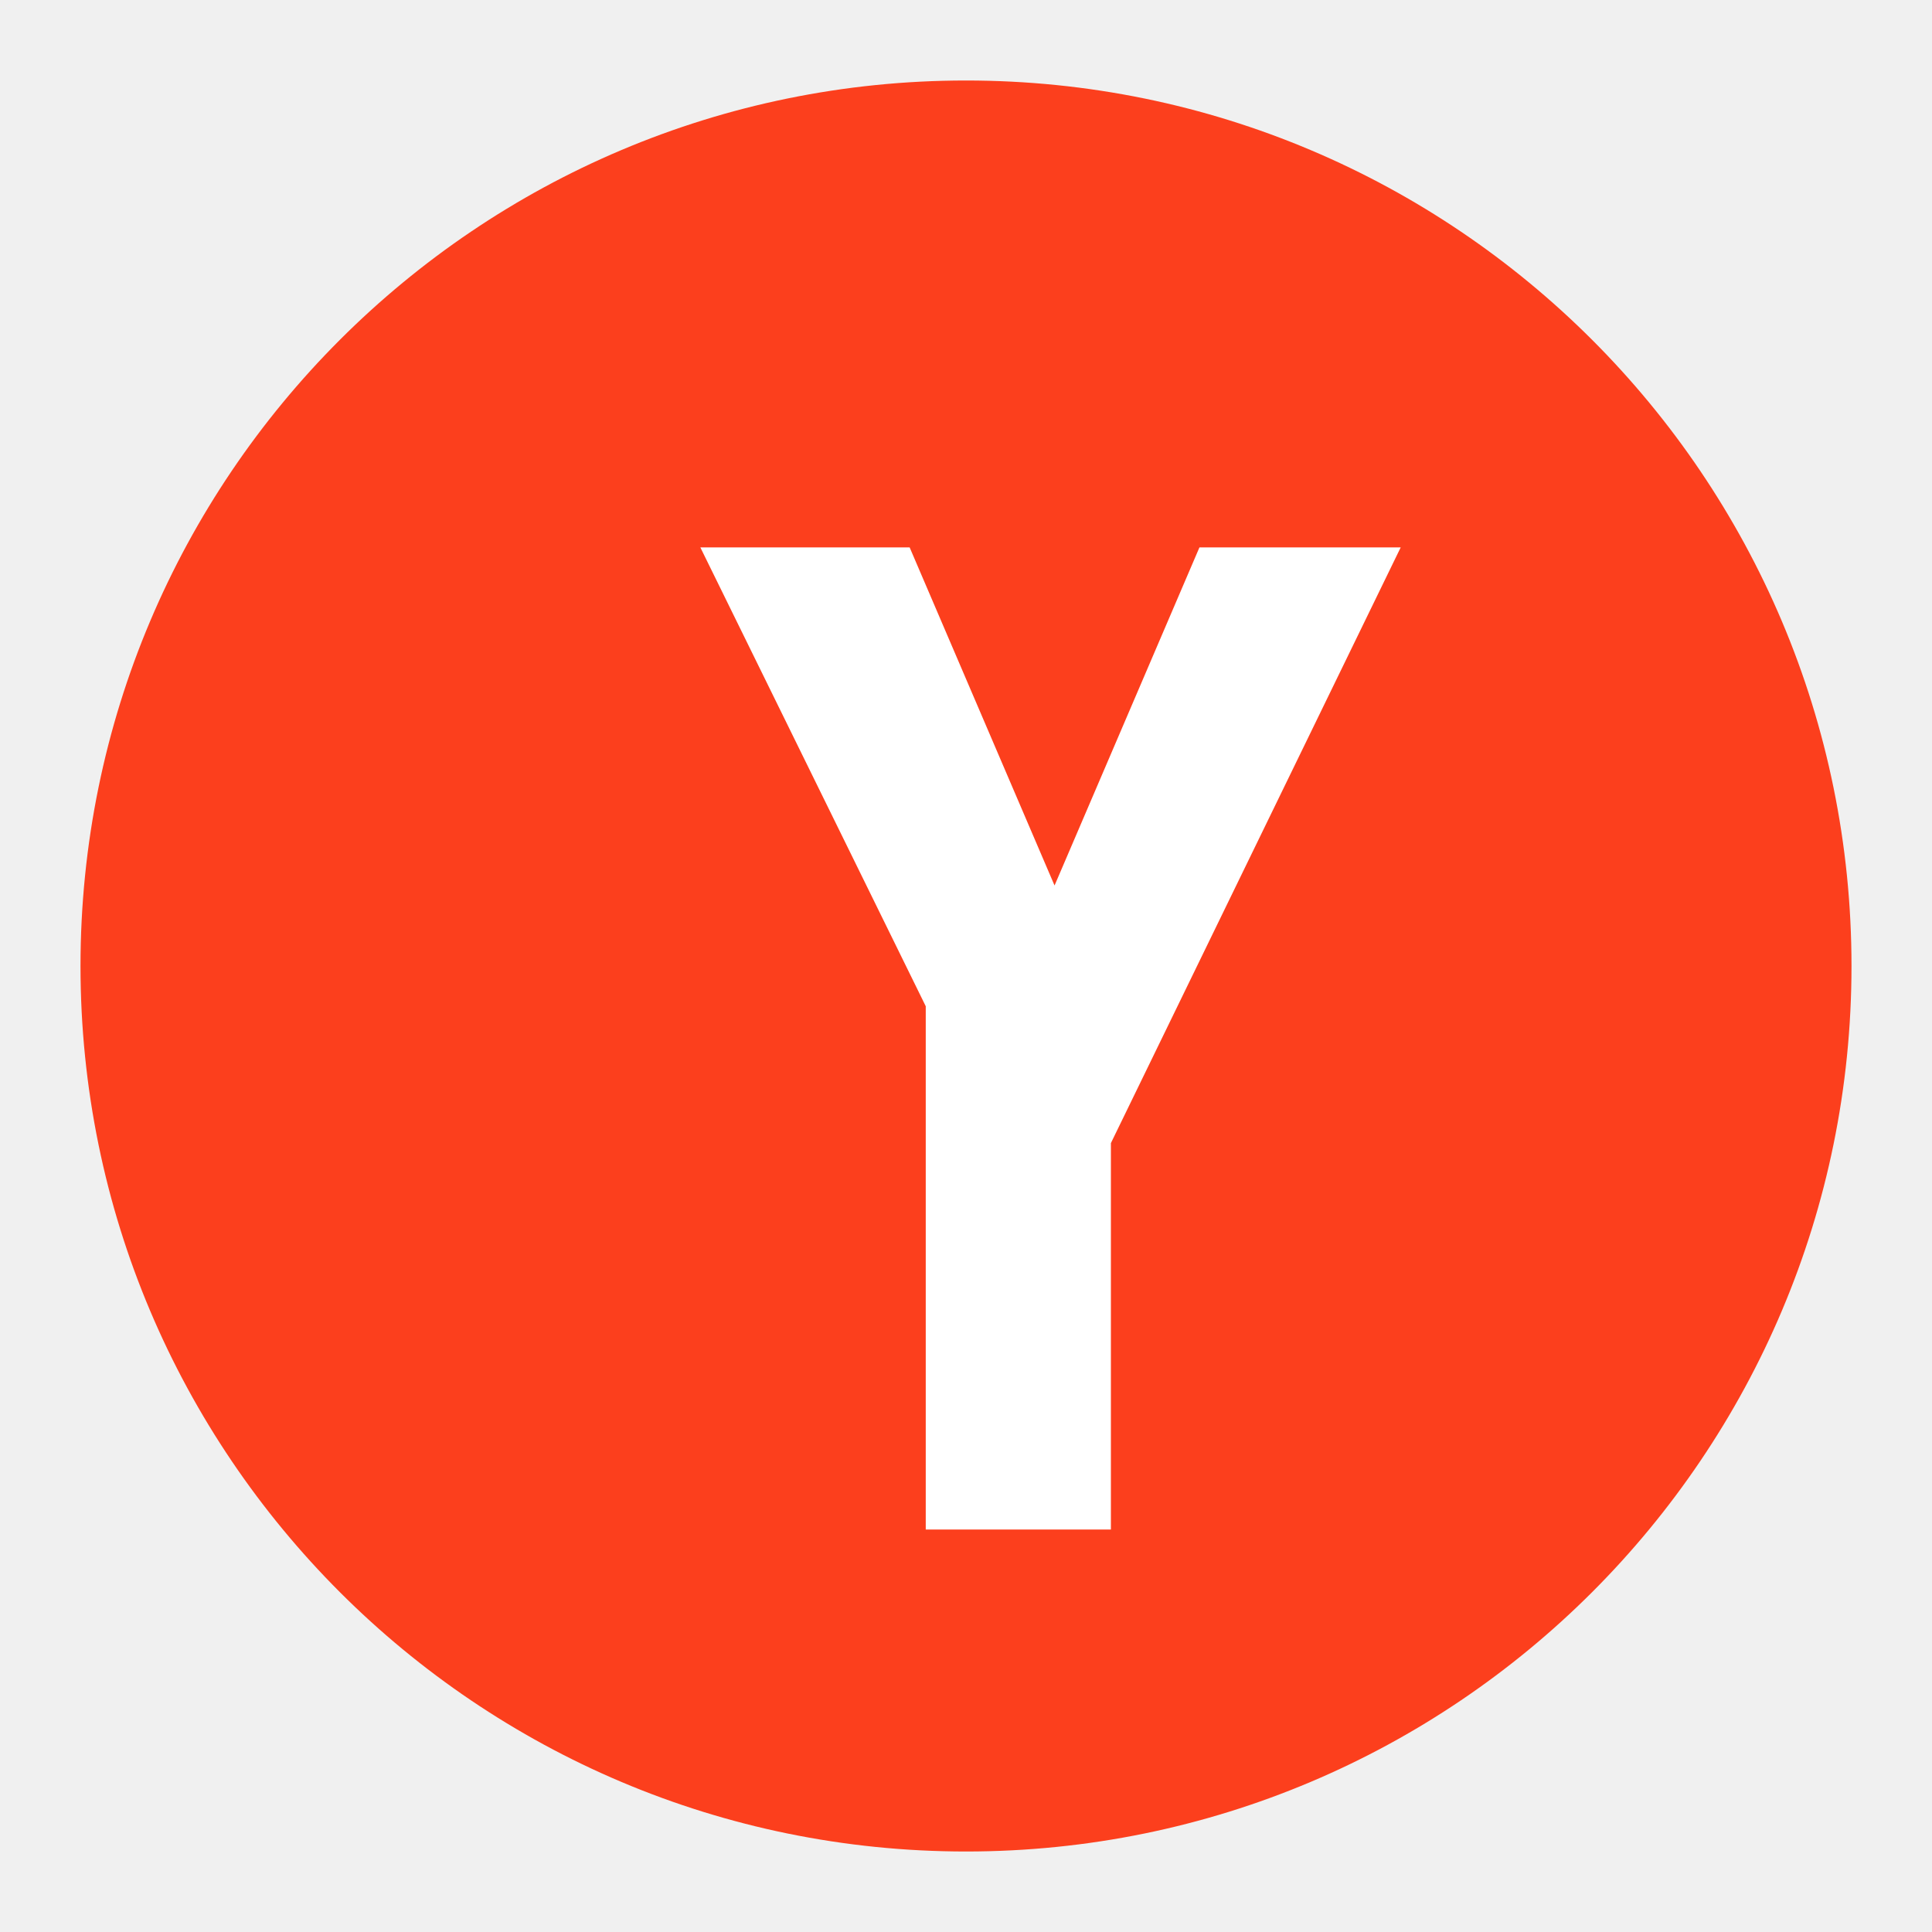
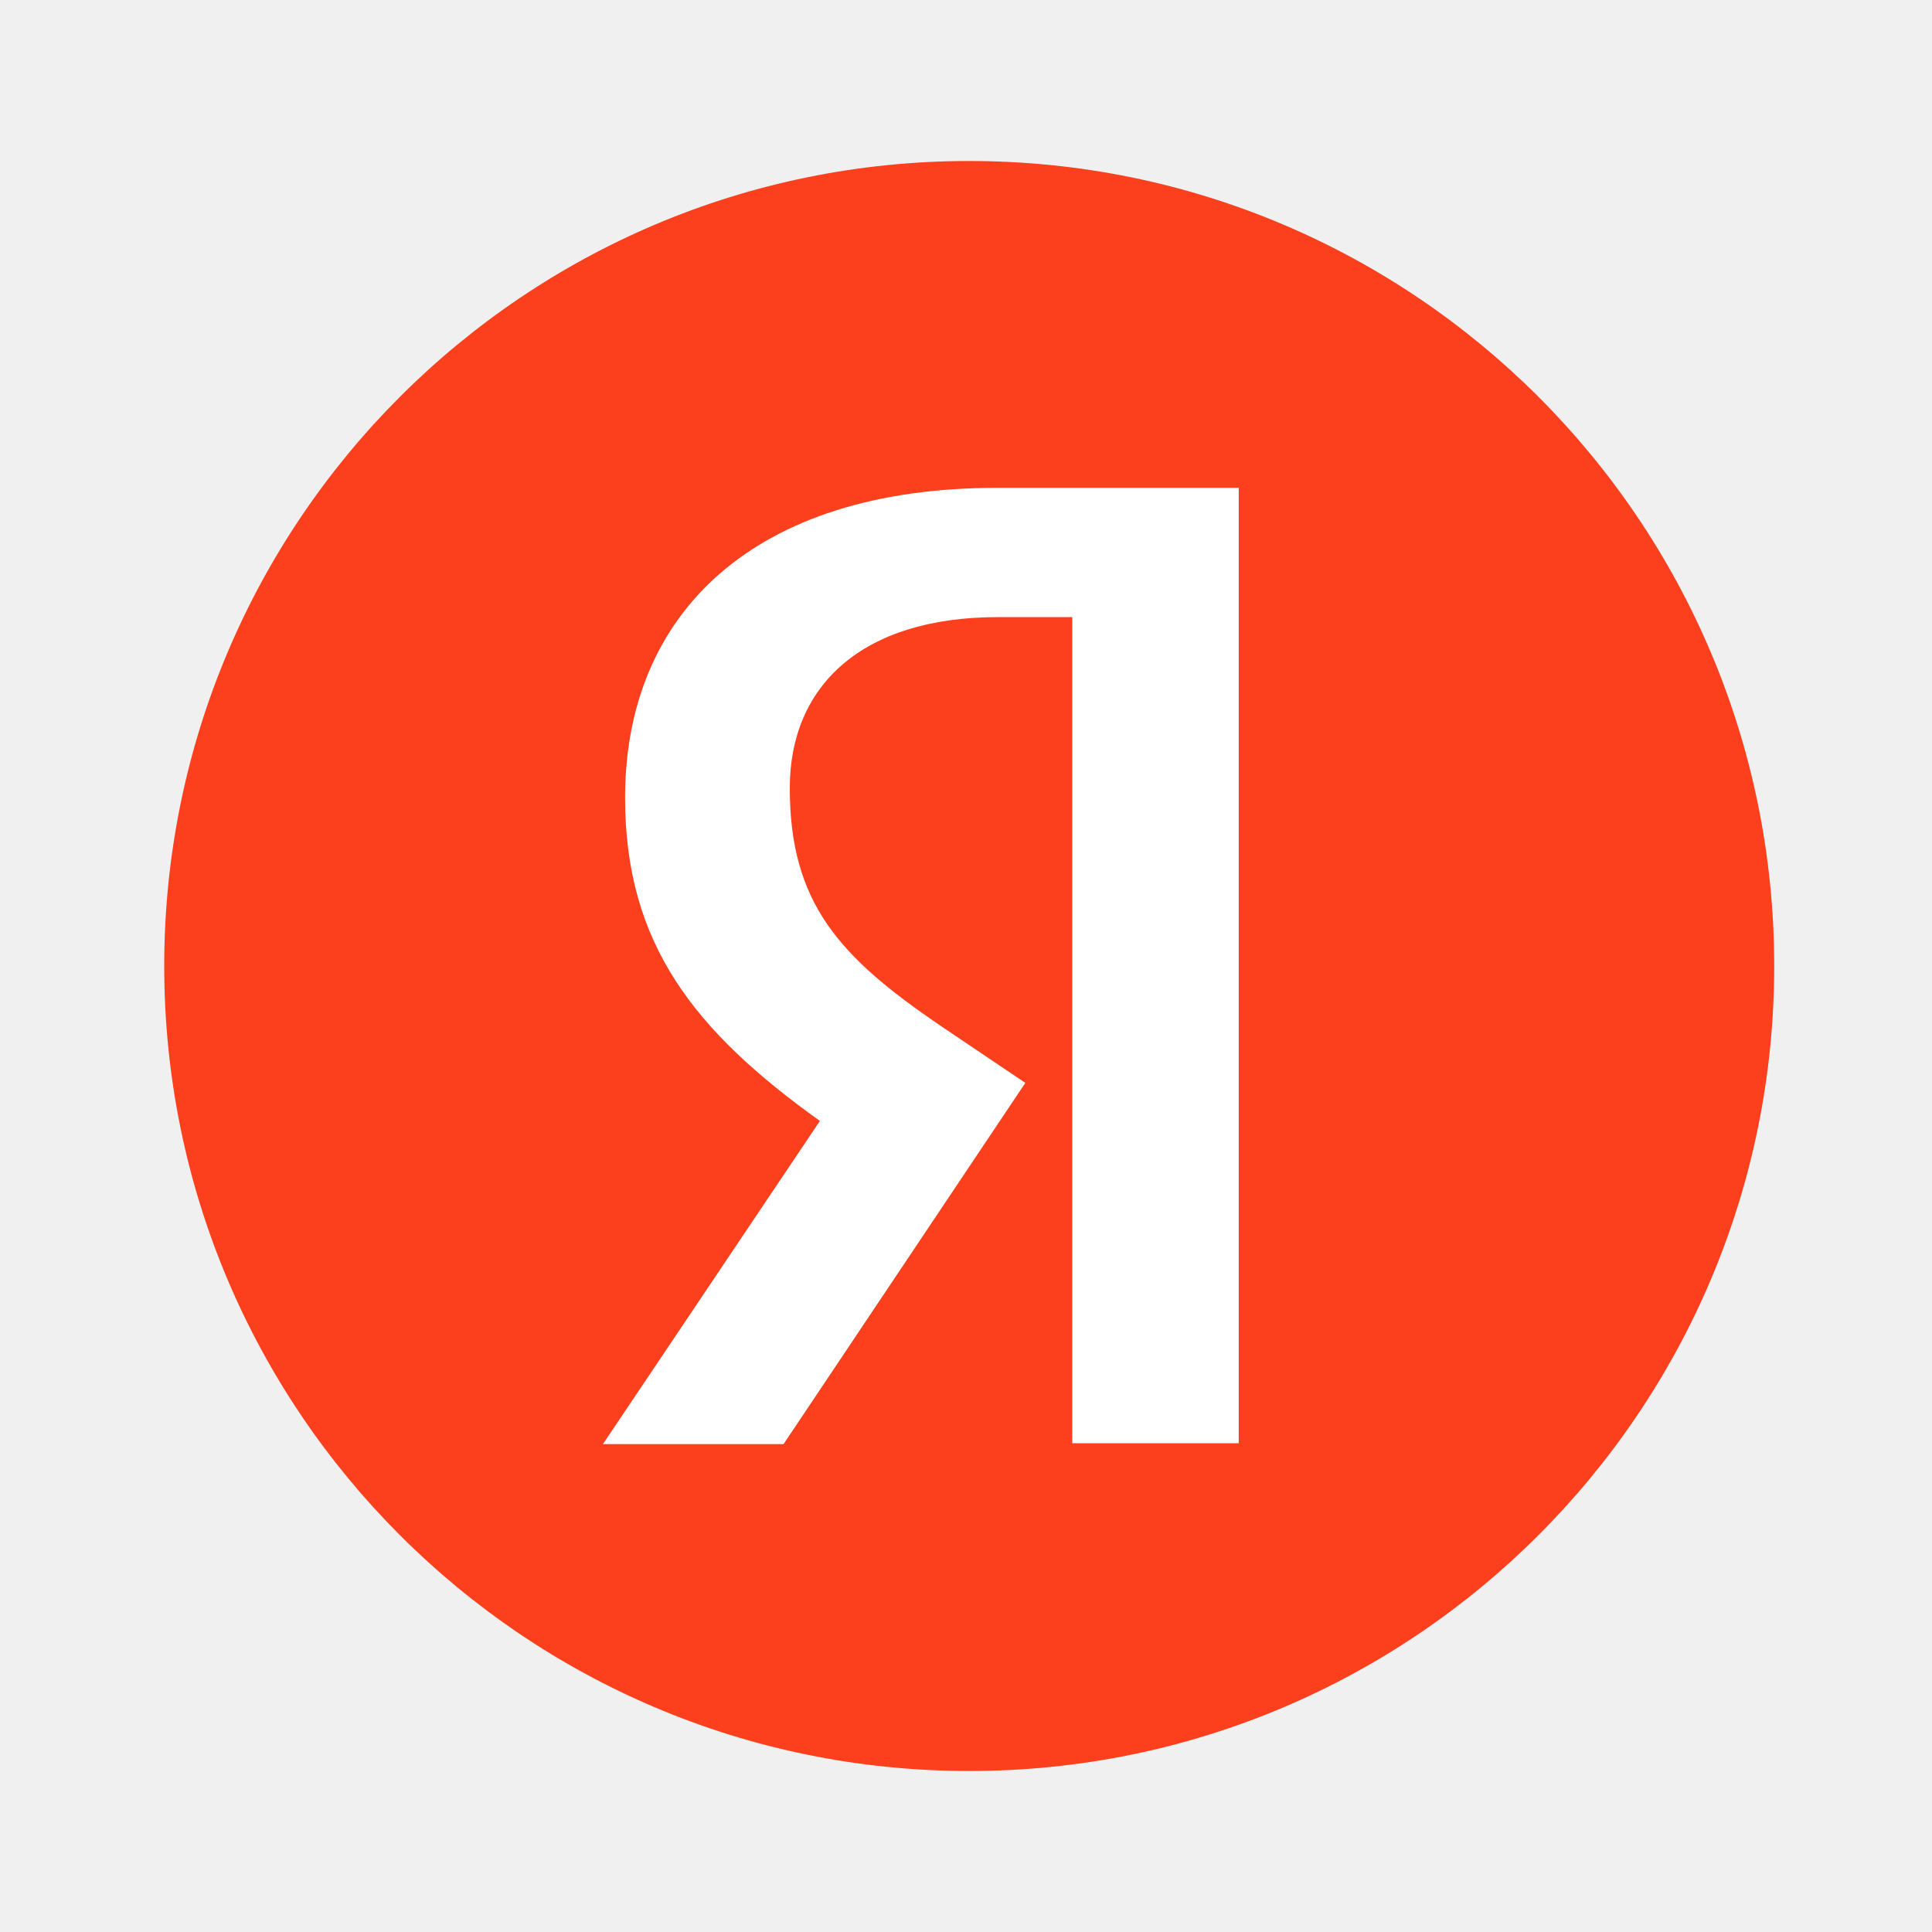
- <svg xmlns="http://www.w3.org/2000/svg" viewBox="0 0 24 24" width="24" height="24">
-   <circle cx="12" cy="12" r="11" fill="#FC3F1D" />
-   <path fill="#FFFFFF" d="M13.8 19h-2.3v-6.5L8.7 6.8h2.6l1.8 4.2 1.8-4.2h2.5l-3.6 7.4V19z" />
+ <svg xmlns="http://www.w3.org/2000/svg" width="24" height="24" fill="none">
+   <path d="M2.04 12c0-5.523 4.476-10 10-10 5.522 0 10 4.477 10 10s-4.478 10-10 10c-5.524 0-10-4.477-10-10z" fill="#FC3F1D" />
+   <path d="M13.32 7.666h-.924c-1.694 0-2.585.858-2.585 2.123 0 1.43.616 2.1 1.881 2.959l1.045.704-3.003 4.487H7.49l2.695-4.014c-1.55-1.111-2.42-2.19-2.42-4.015 0-2.288 1.595-3.85 4.62-3.85h3.003v11.868H13.32V7.666z" fill="#fff" />
</svg>
